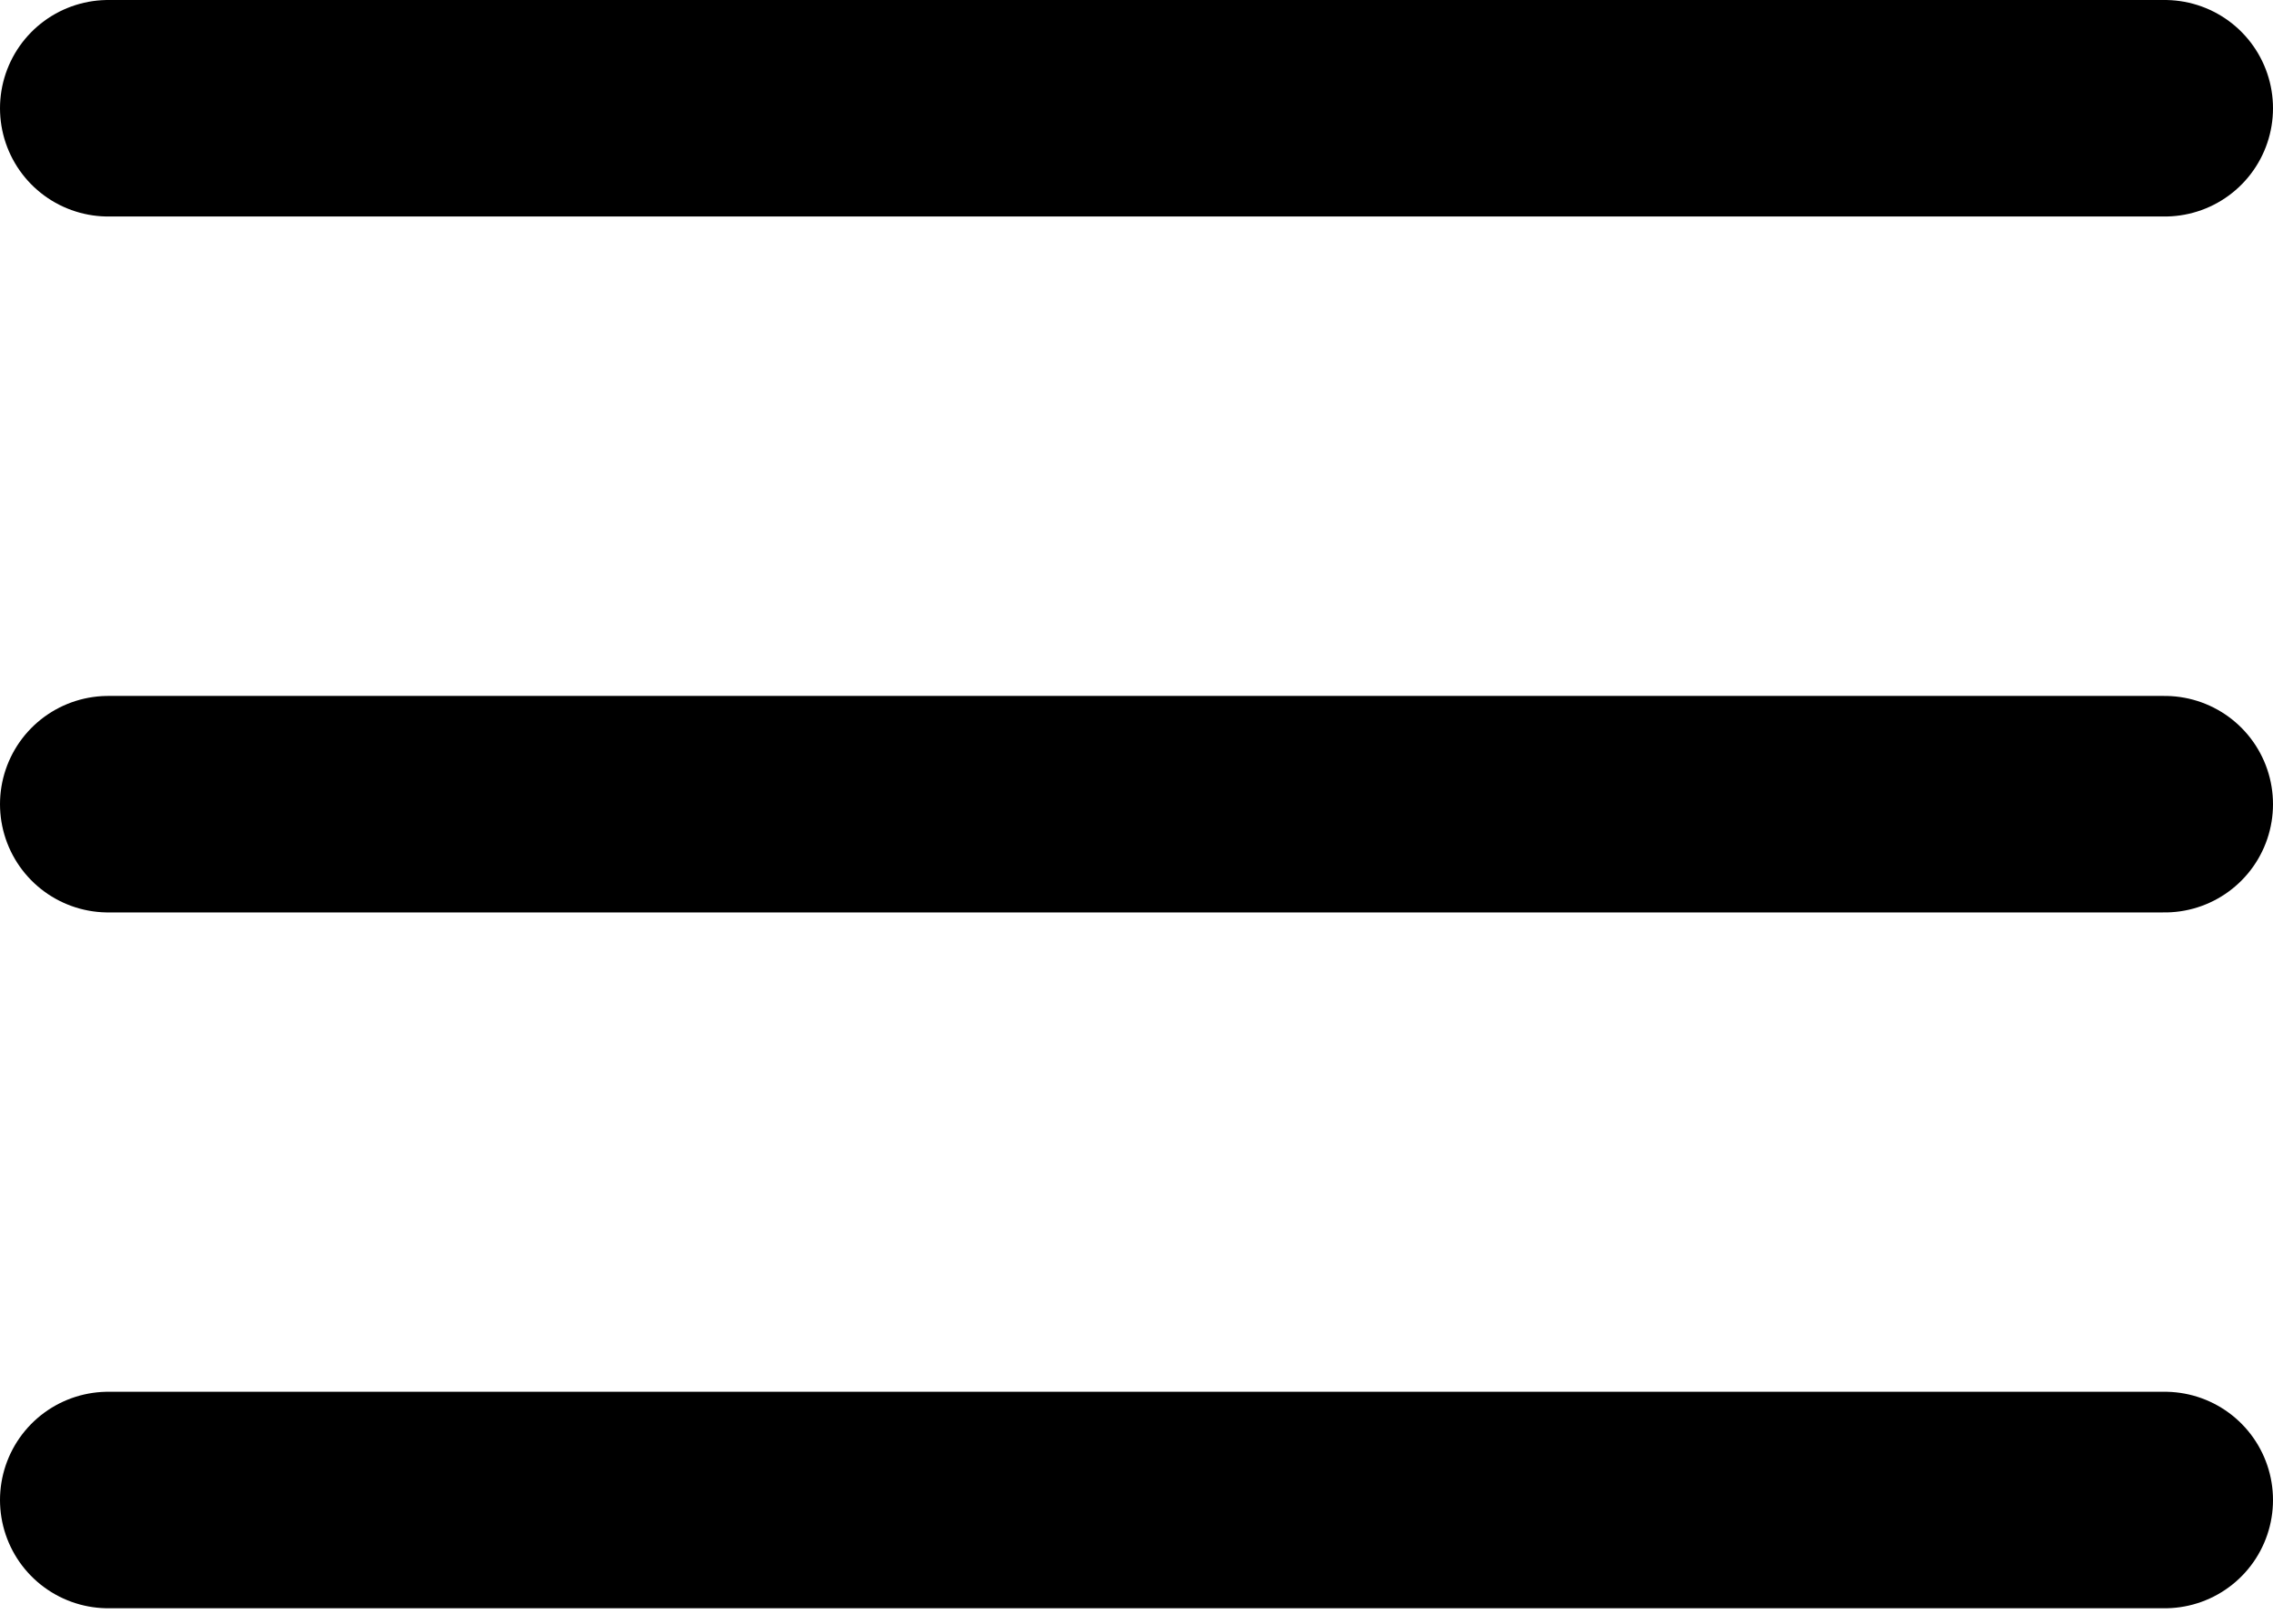
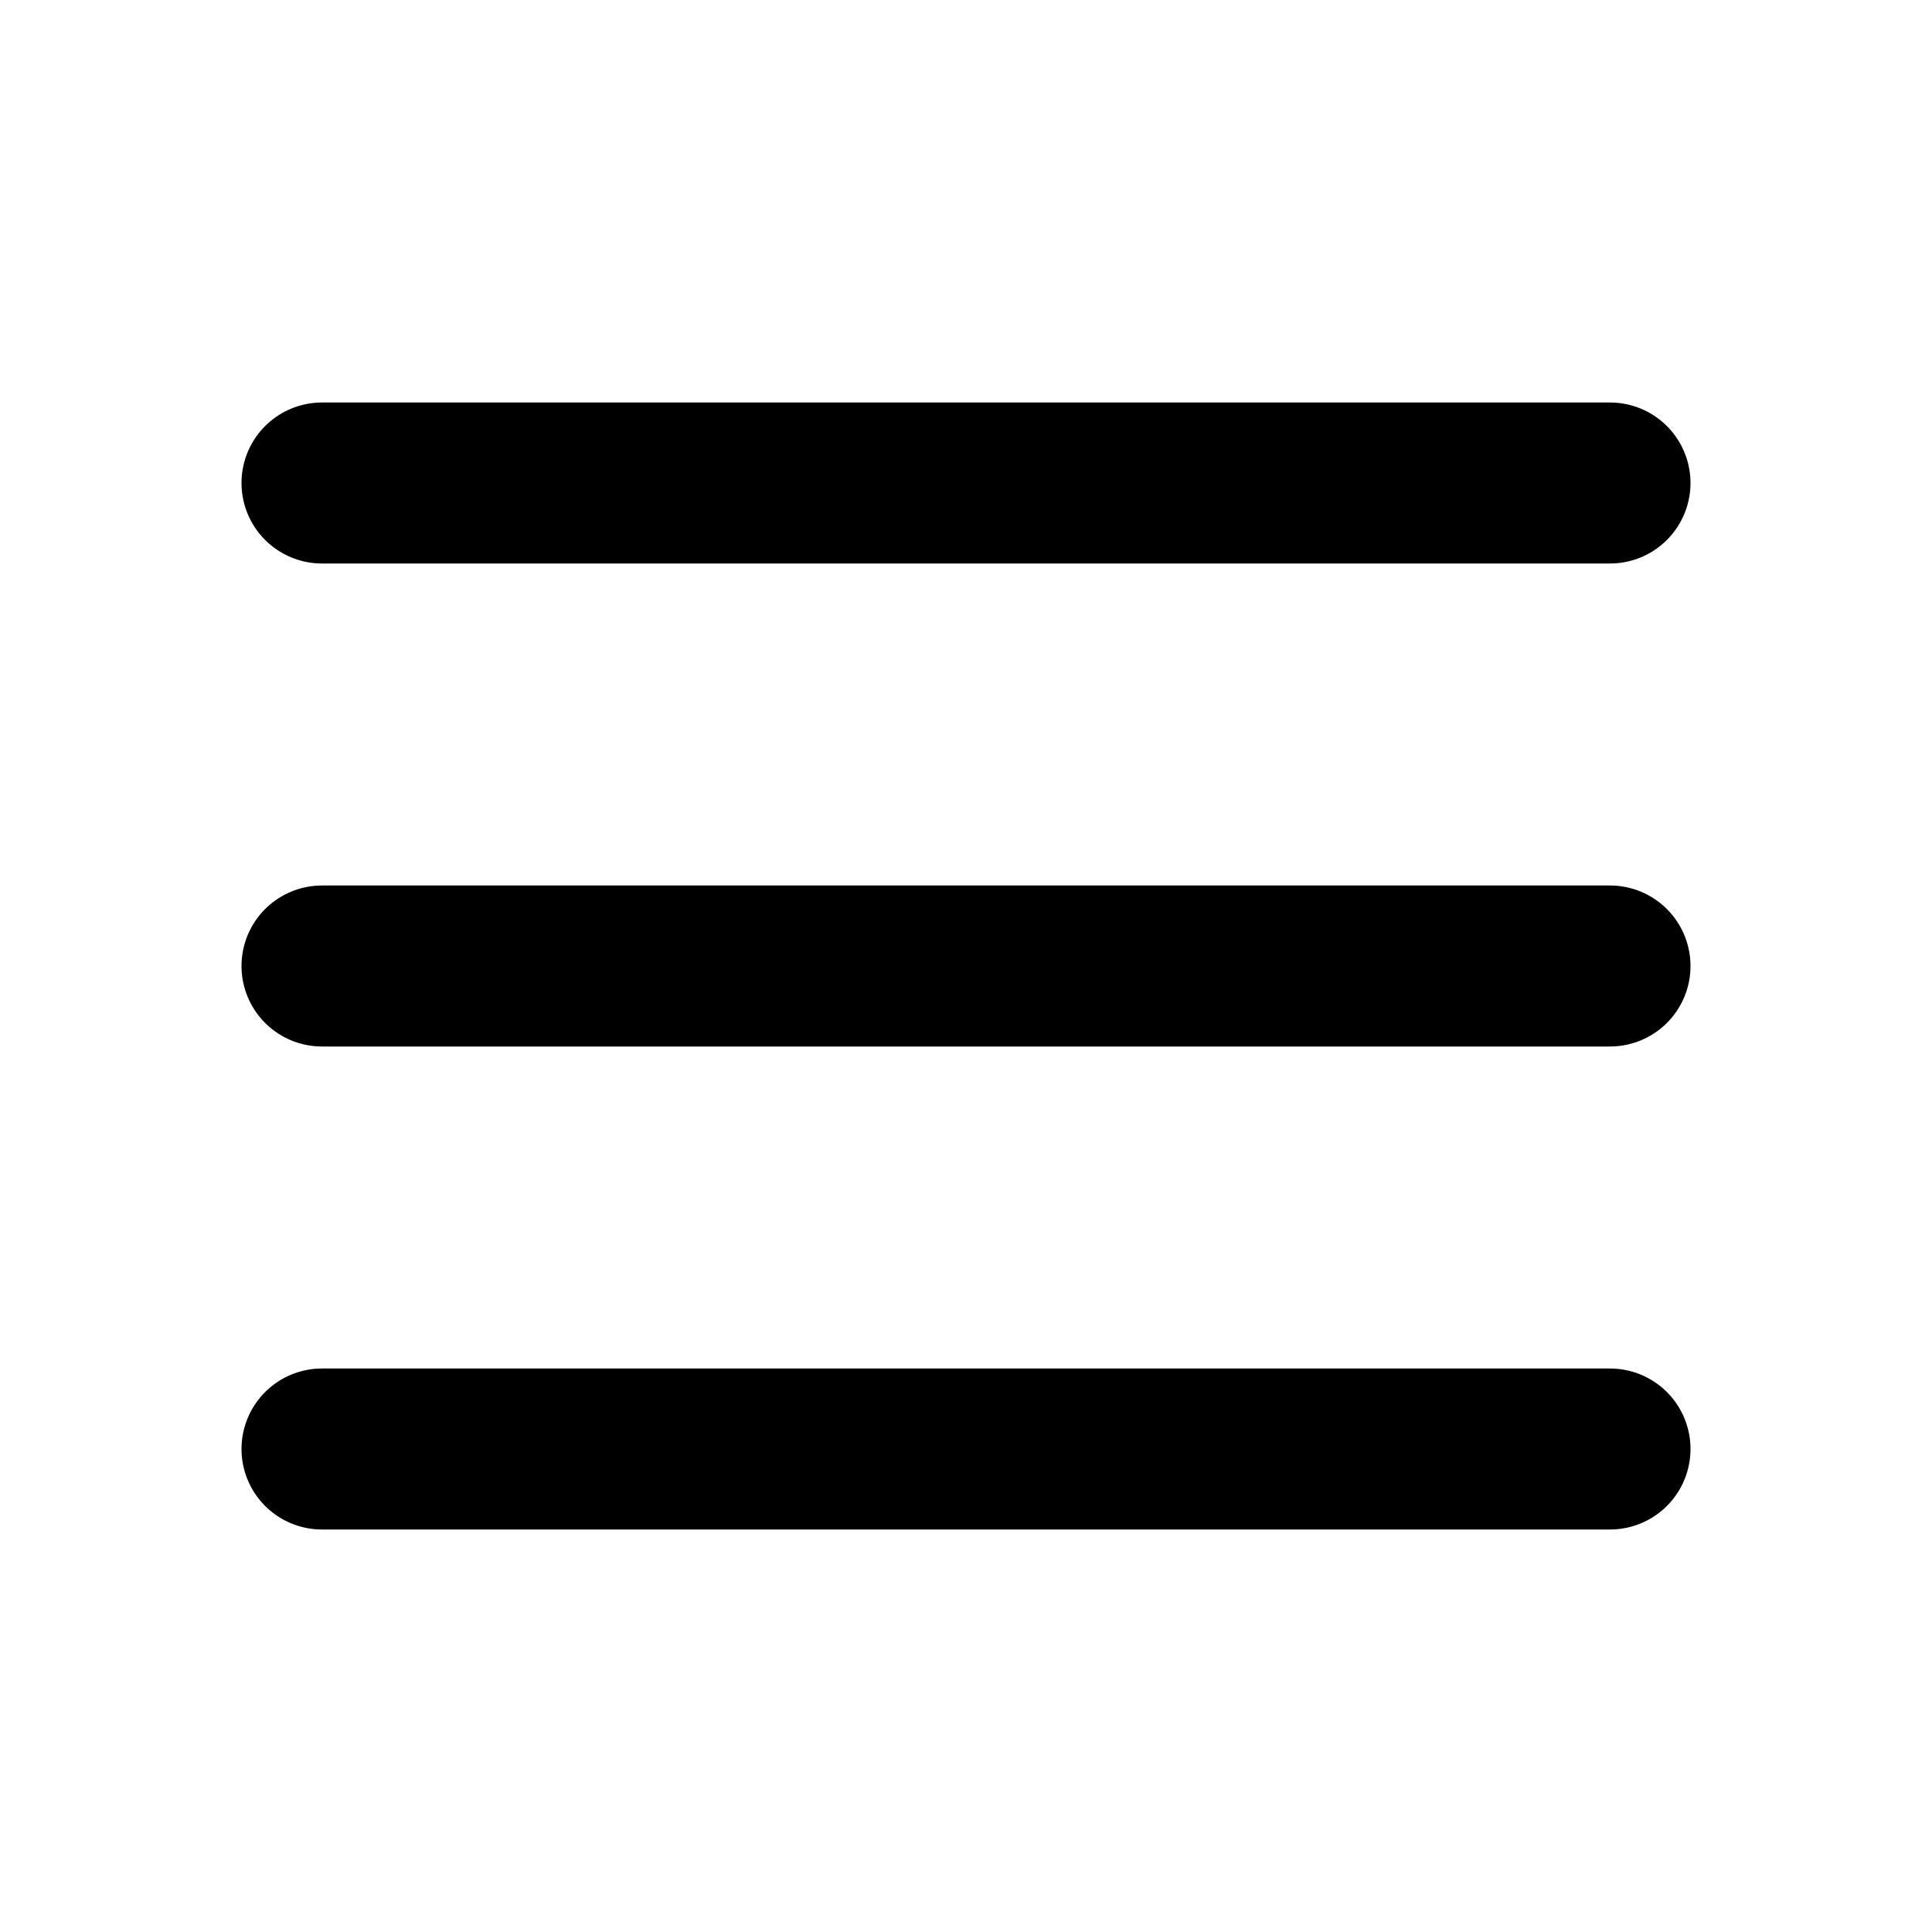
- <svg xmlns="http://www.w3.org/2000/svg" width="21" height="15" viewBox="0 0 21 15" fill="none">
-   <line x1="1" y1="1" x2="20" y2="1" stroke="black" stroke-width="2" stroke-linecap="round" />
-   <line x1="1" y1="7.429" x2="20" y2="7.429" stroke="black" stroke-width="2" stroke-linecap="round" />
-   <line x1="1" y1="13.857" x2="20" y2="13.857" stroke="black" stroke-width="2" stroke-linecap="round" />
+ <svg xmlns="http://www.w3.org/2000/svg" viewBox="0 0 24 24" fill="none">
+   <path d="M4 18L20 18" stroke="currentColor" stroke-width="2" stroke-linecap="round" />
+   <path d="M4 12L20 12" stroke="currentColor" stroke-width="2" stroke-linecap="round" />
+   <path d="M4 6L20 6" stroke="currentColor" stroke-width="2" stroke-linecap="round" />
</svg>
